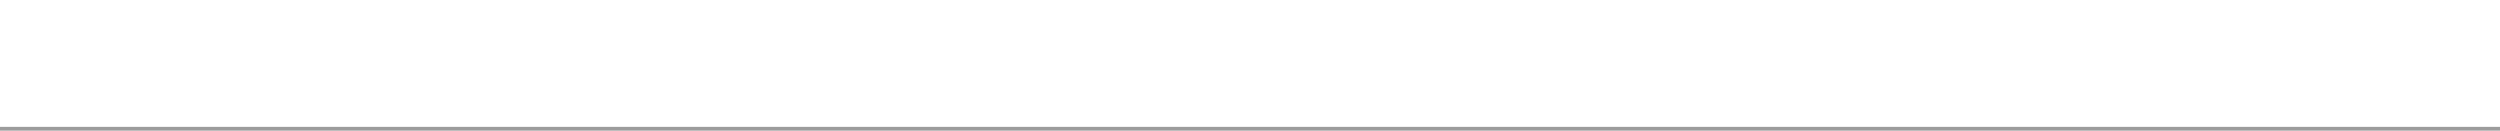
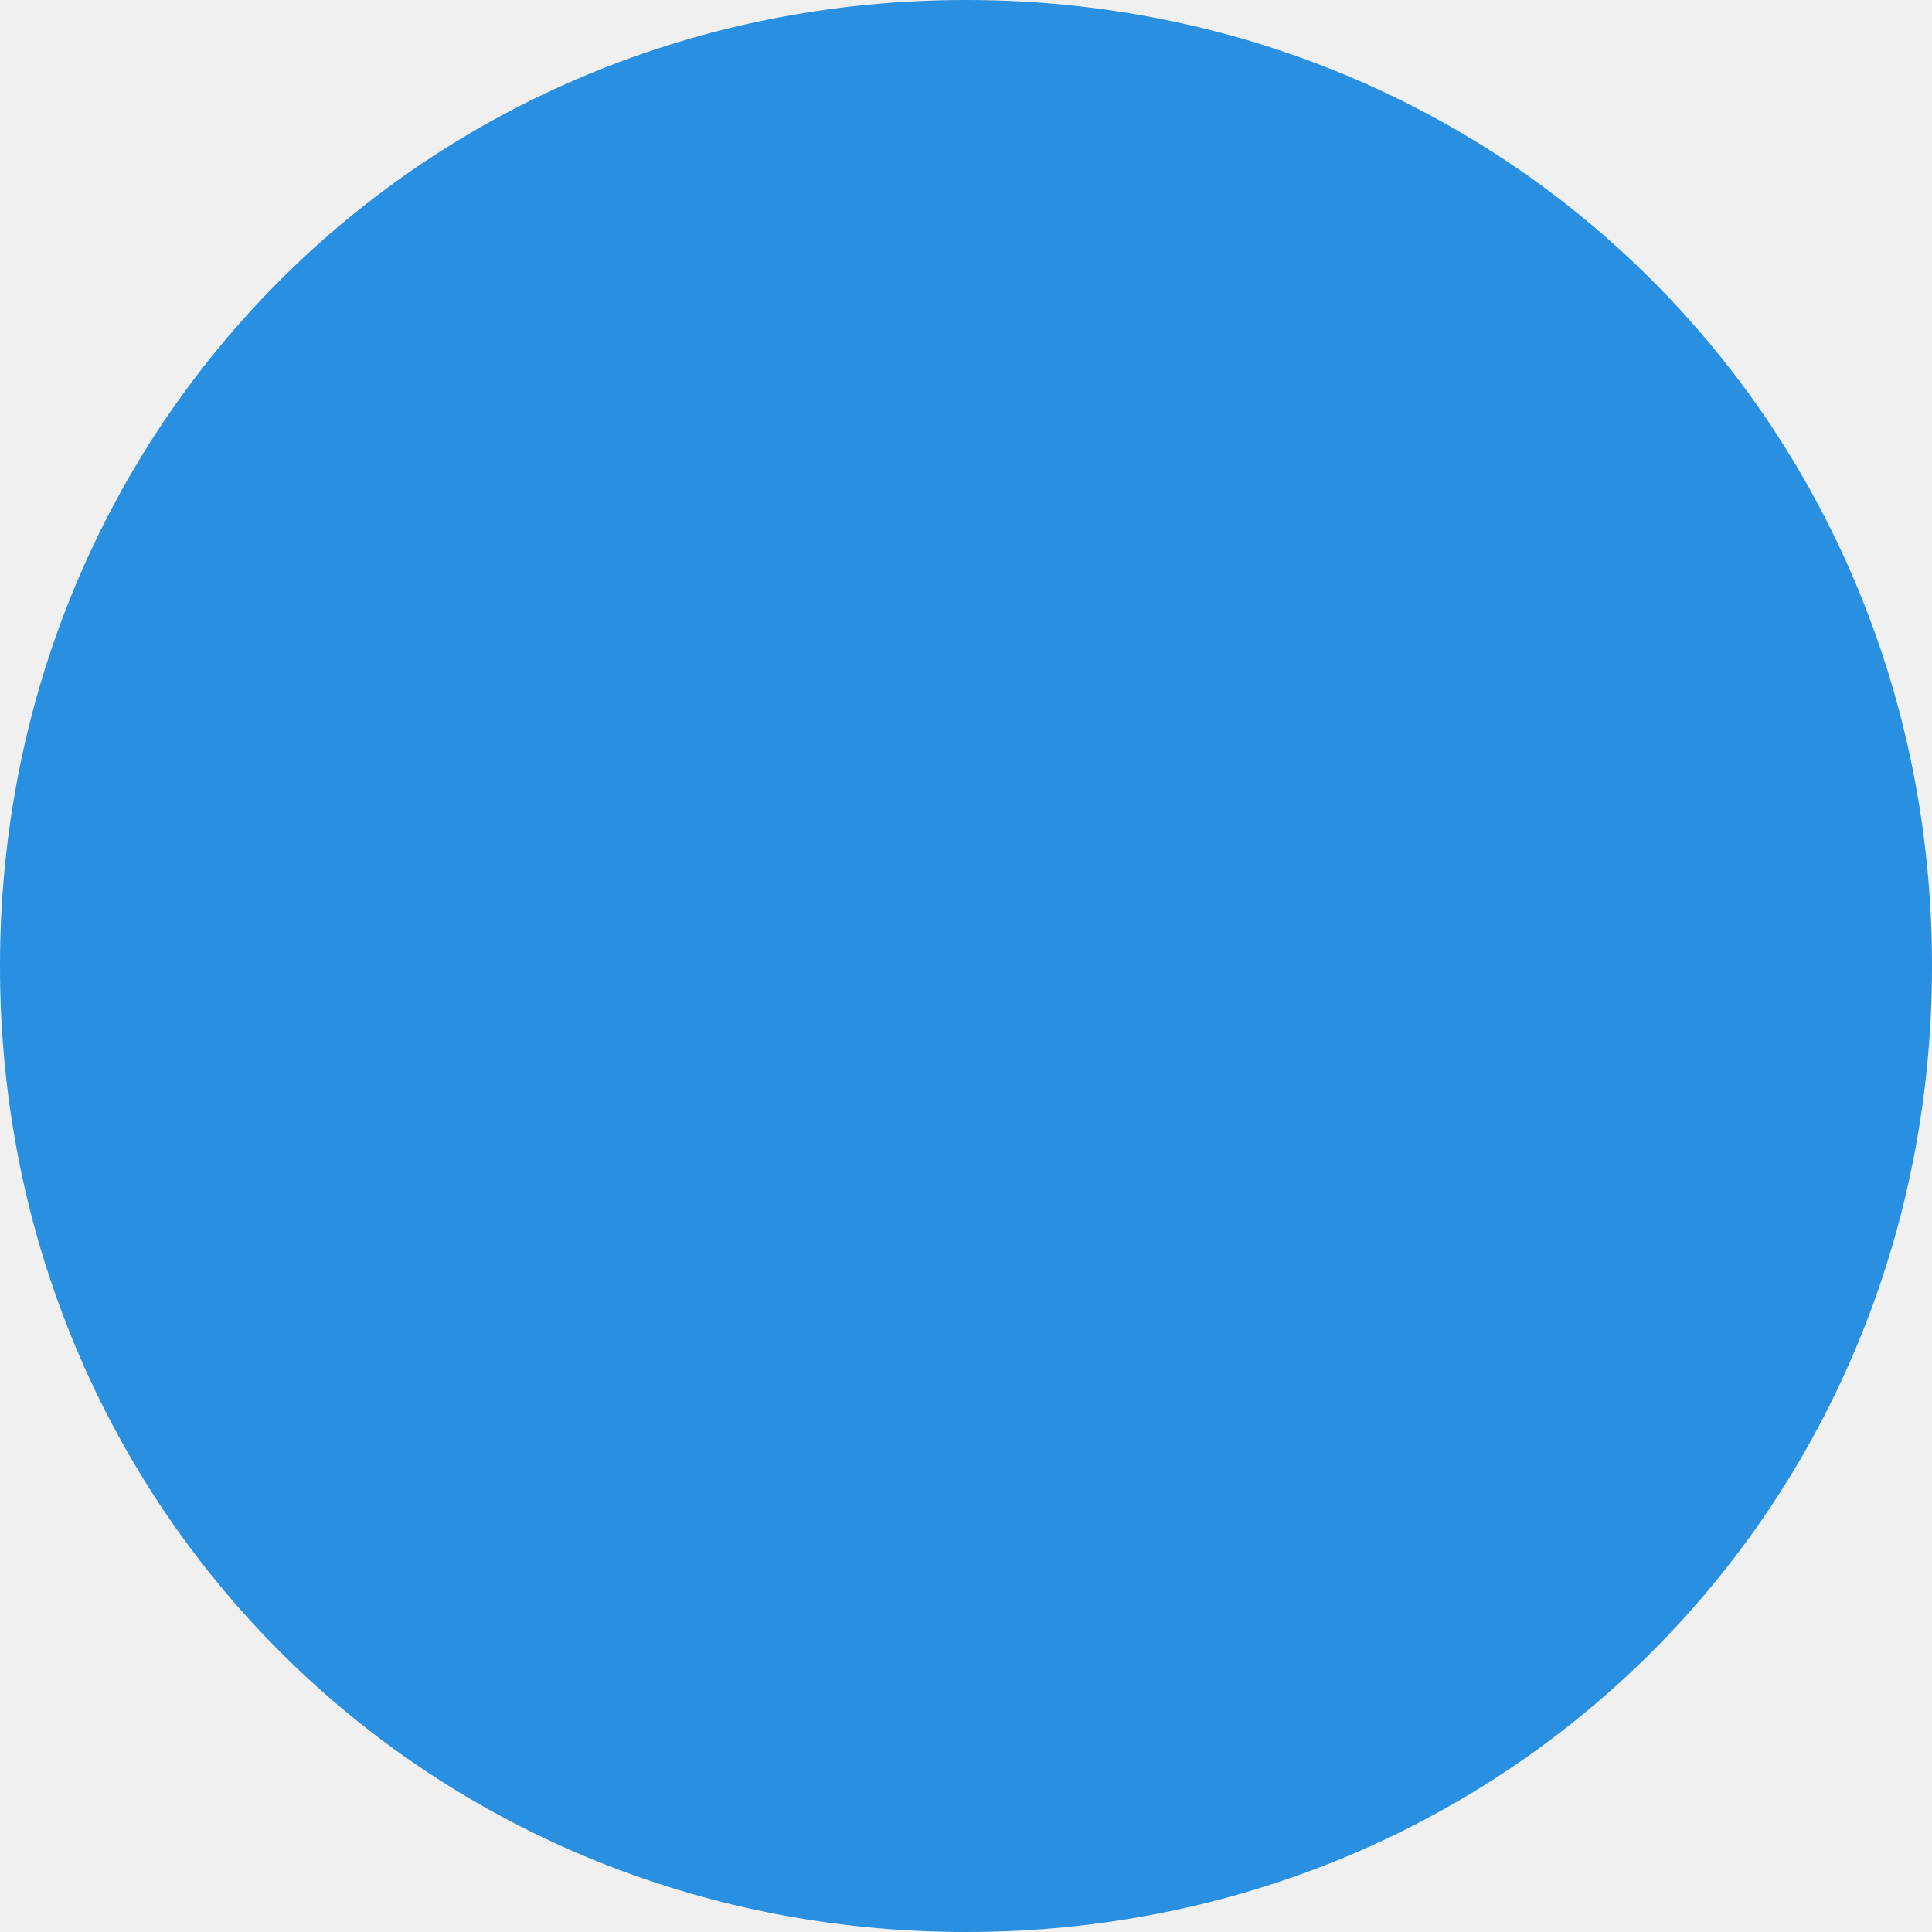
- <svg xmlns="http://www.w3.org/2000/svg" version="1.1" width="670px" height="35px">
-   <g transform="matrix(1 0 0 1 -300 -260 )">
-     <path d="M 300 260  L 970 260  L 970 294  L 300 294  L 300 260  Z " fill-rule="nonzero" fill="#ffffff" stroke="none" />
-     <path d="M 970 294.5  L 300 294.5  " stroke-width="1" stroke="#000000" fill="none" stroke-opacity="0.349" />
+ <svg xmlns="http://www.w3.org/2000/svg" version="1.1" width="5px" height="5px">
+   <g transform="matrix(1 0 0 1 -310 -275 )">
+     <path d="M 312.5 275  C 313.9 275  315 276.1  315 277.5  C 315 278.9  313.9 280  312.5 280  C 311.1 280  310 278.9  310 277.5  C 310 276.1  311.1 275  312.5 275  Z " fill-rule="nonzero" fill="#298fe0" stroke="none" />
  </g>
</svg>
